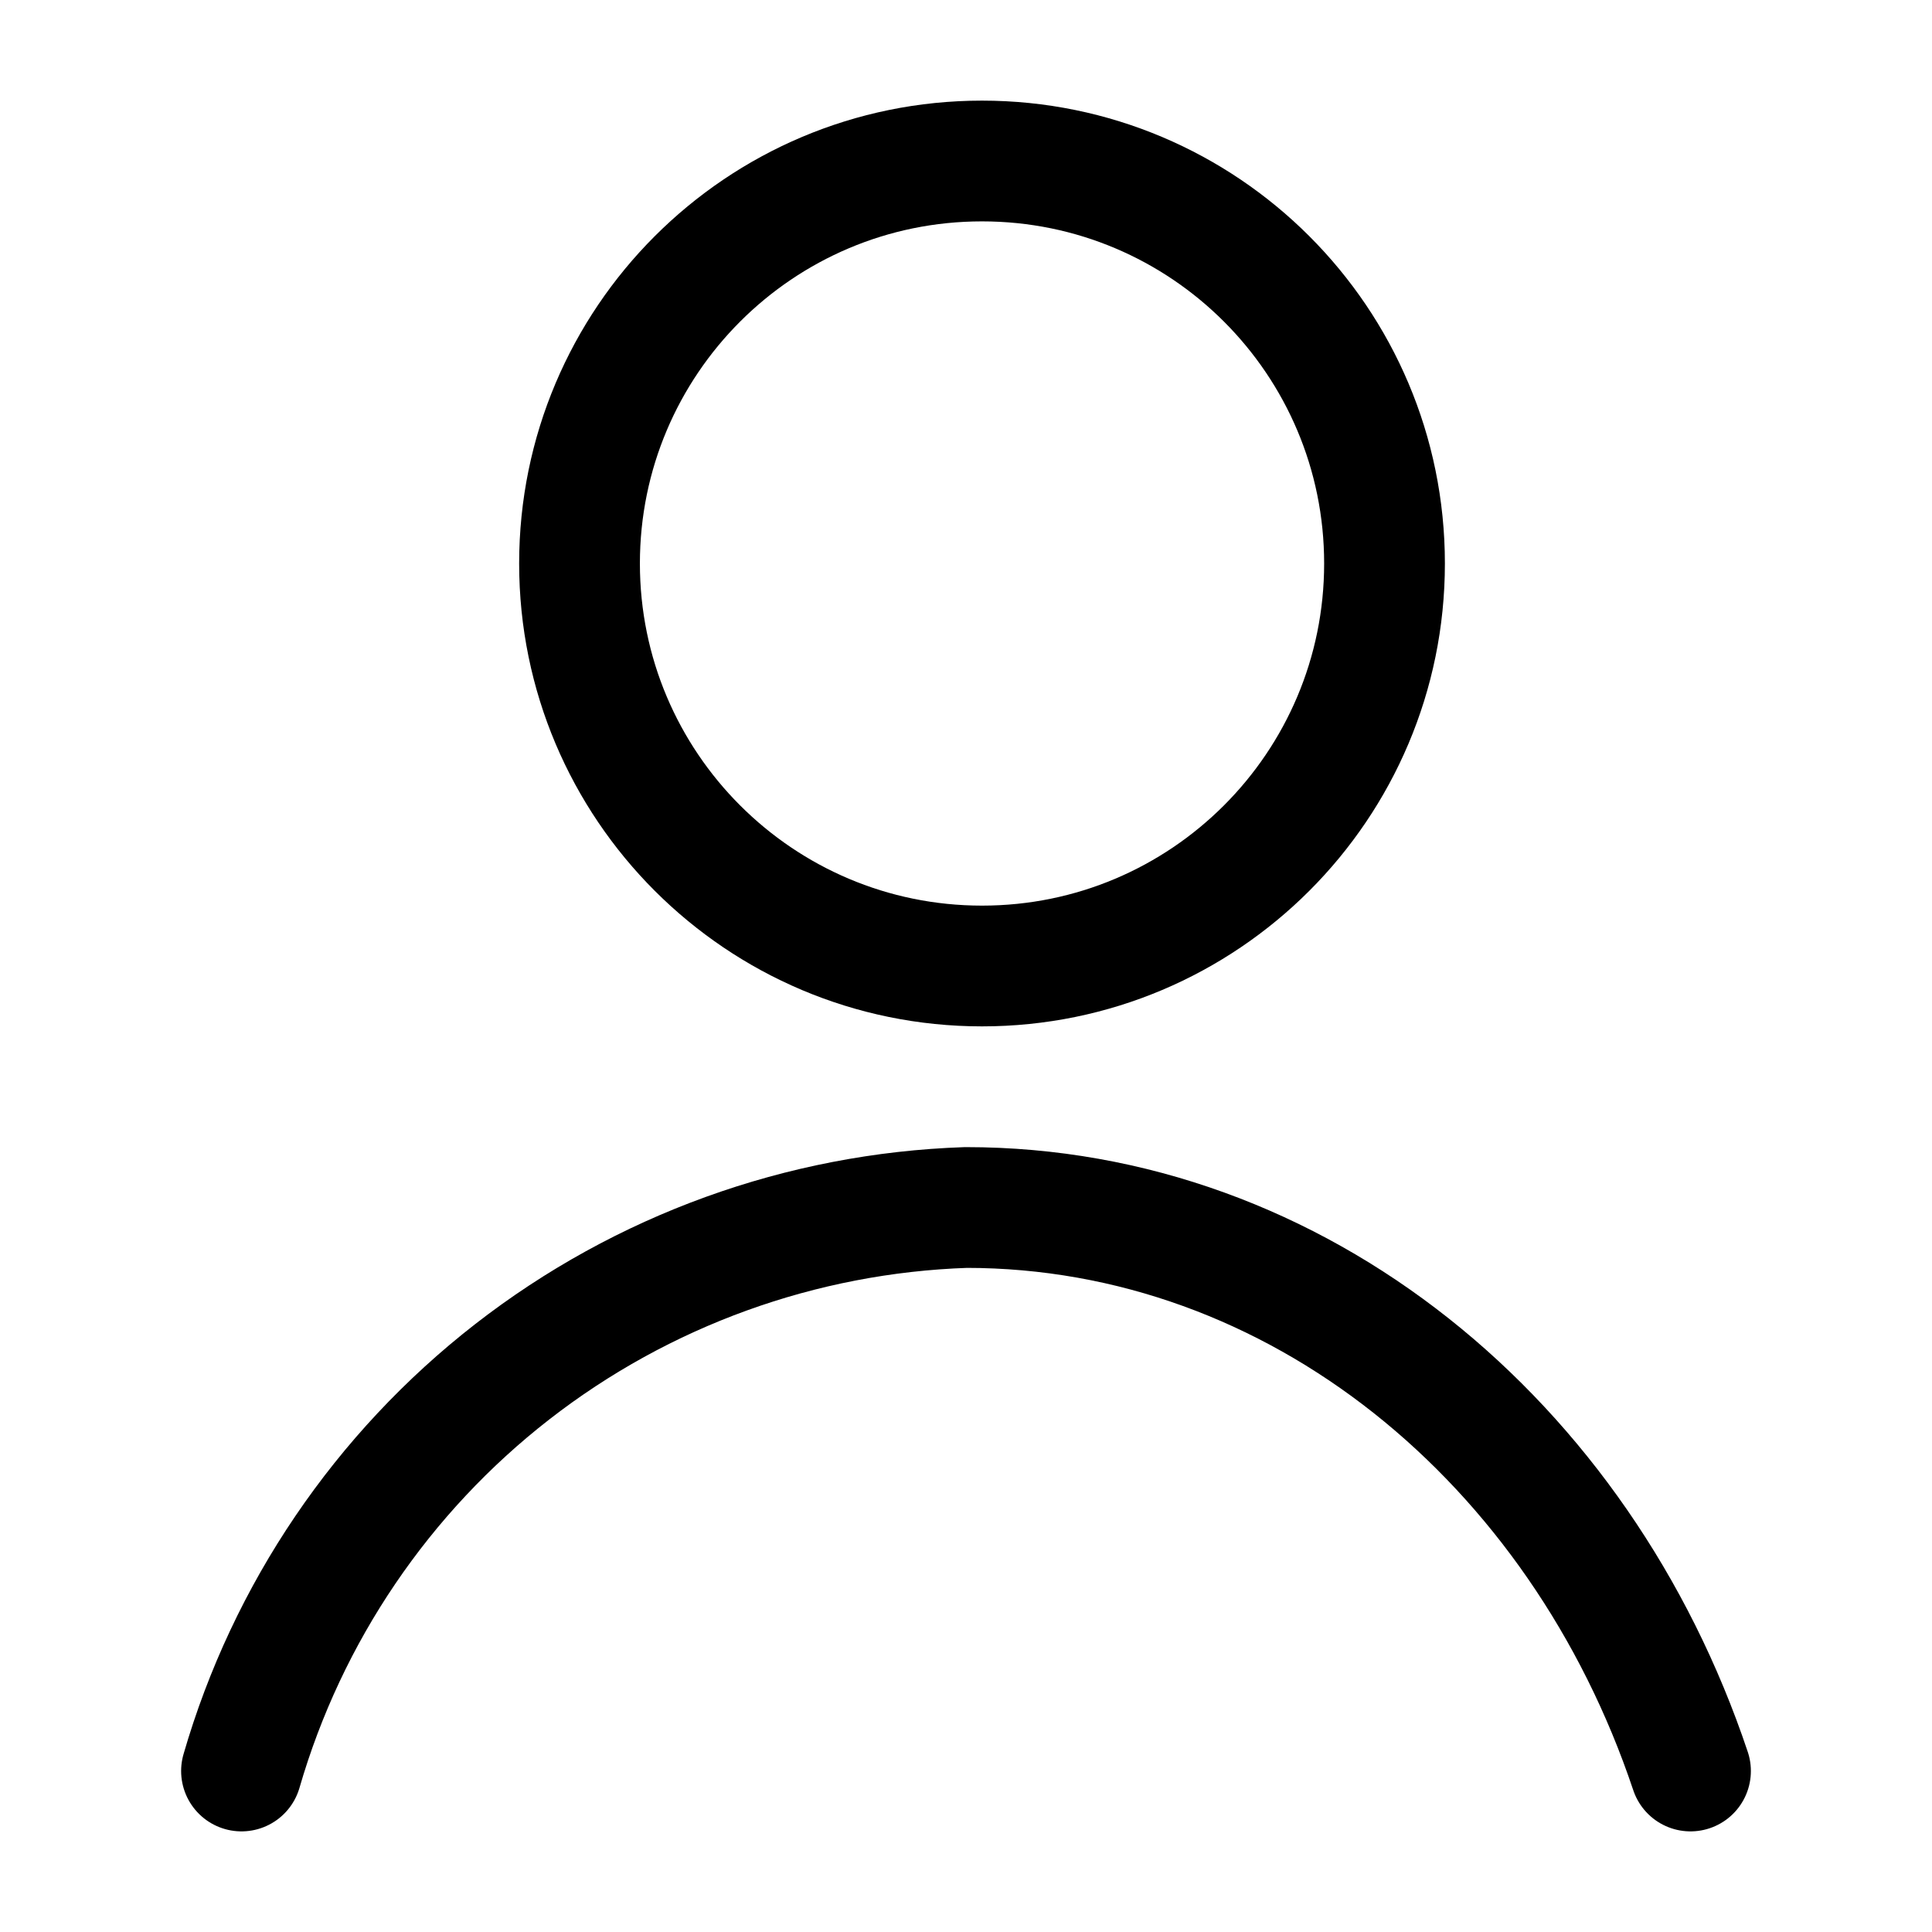
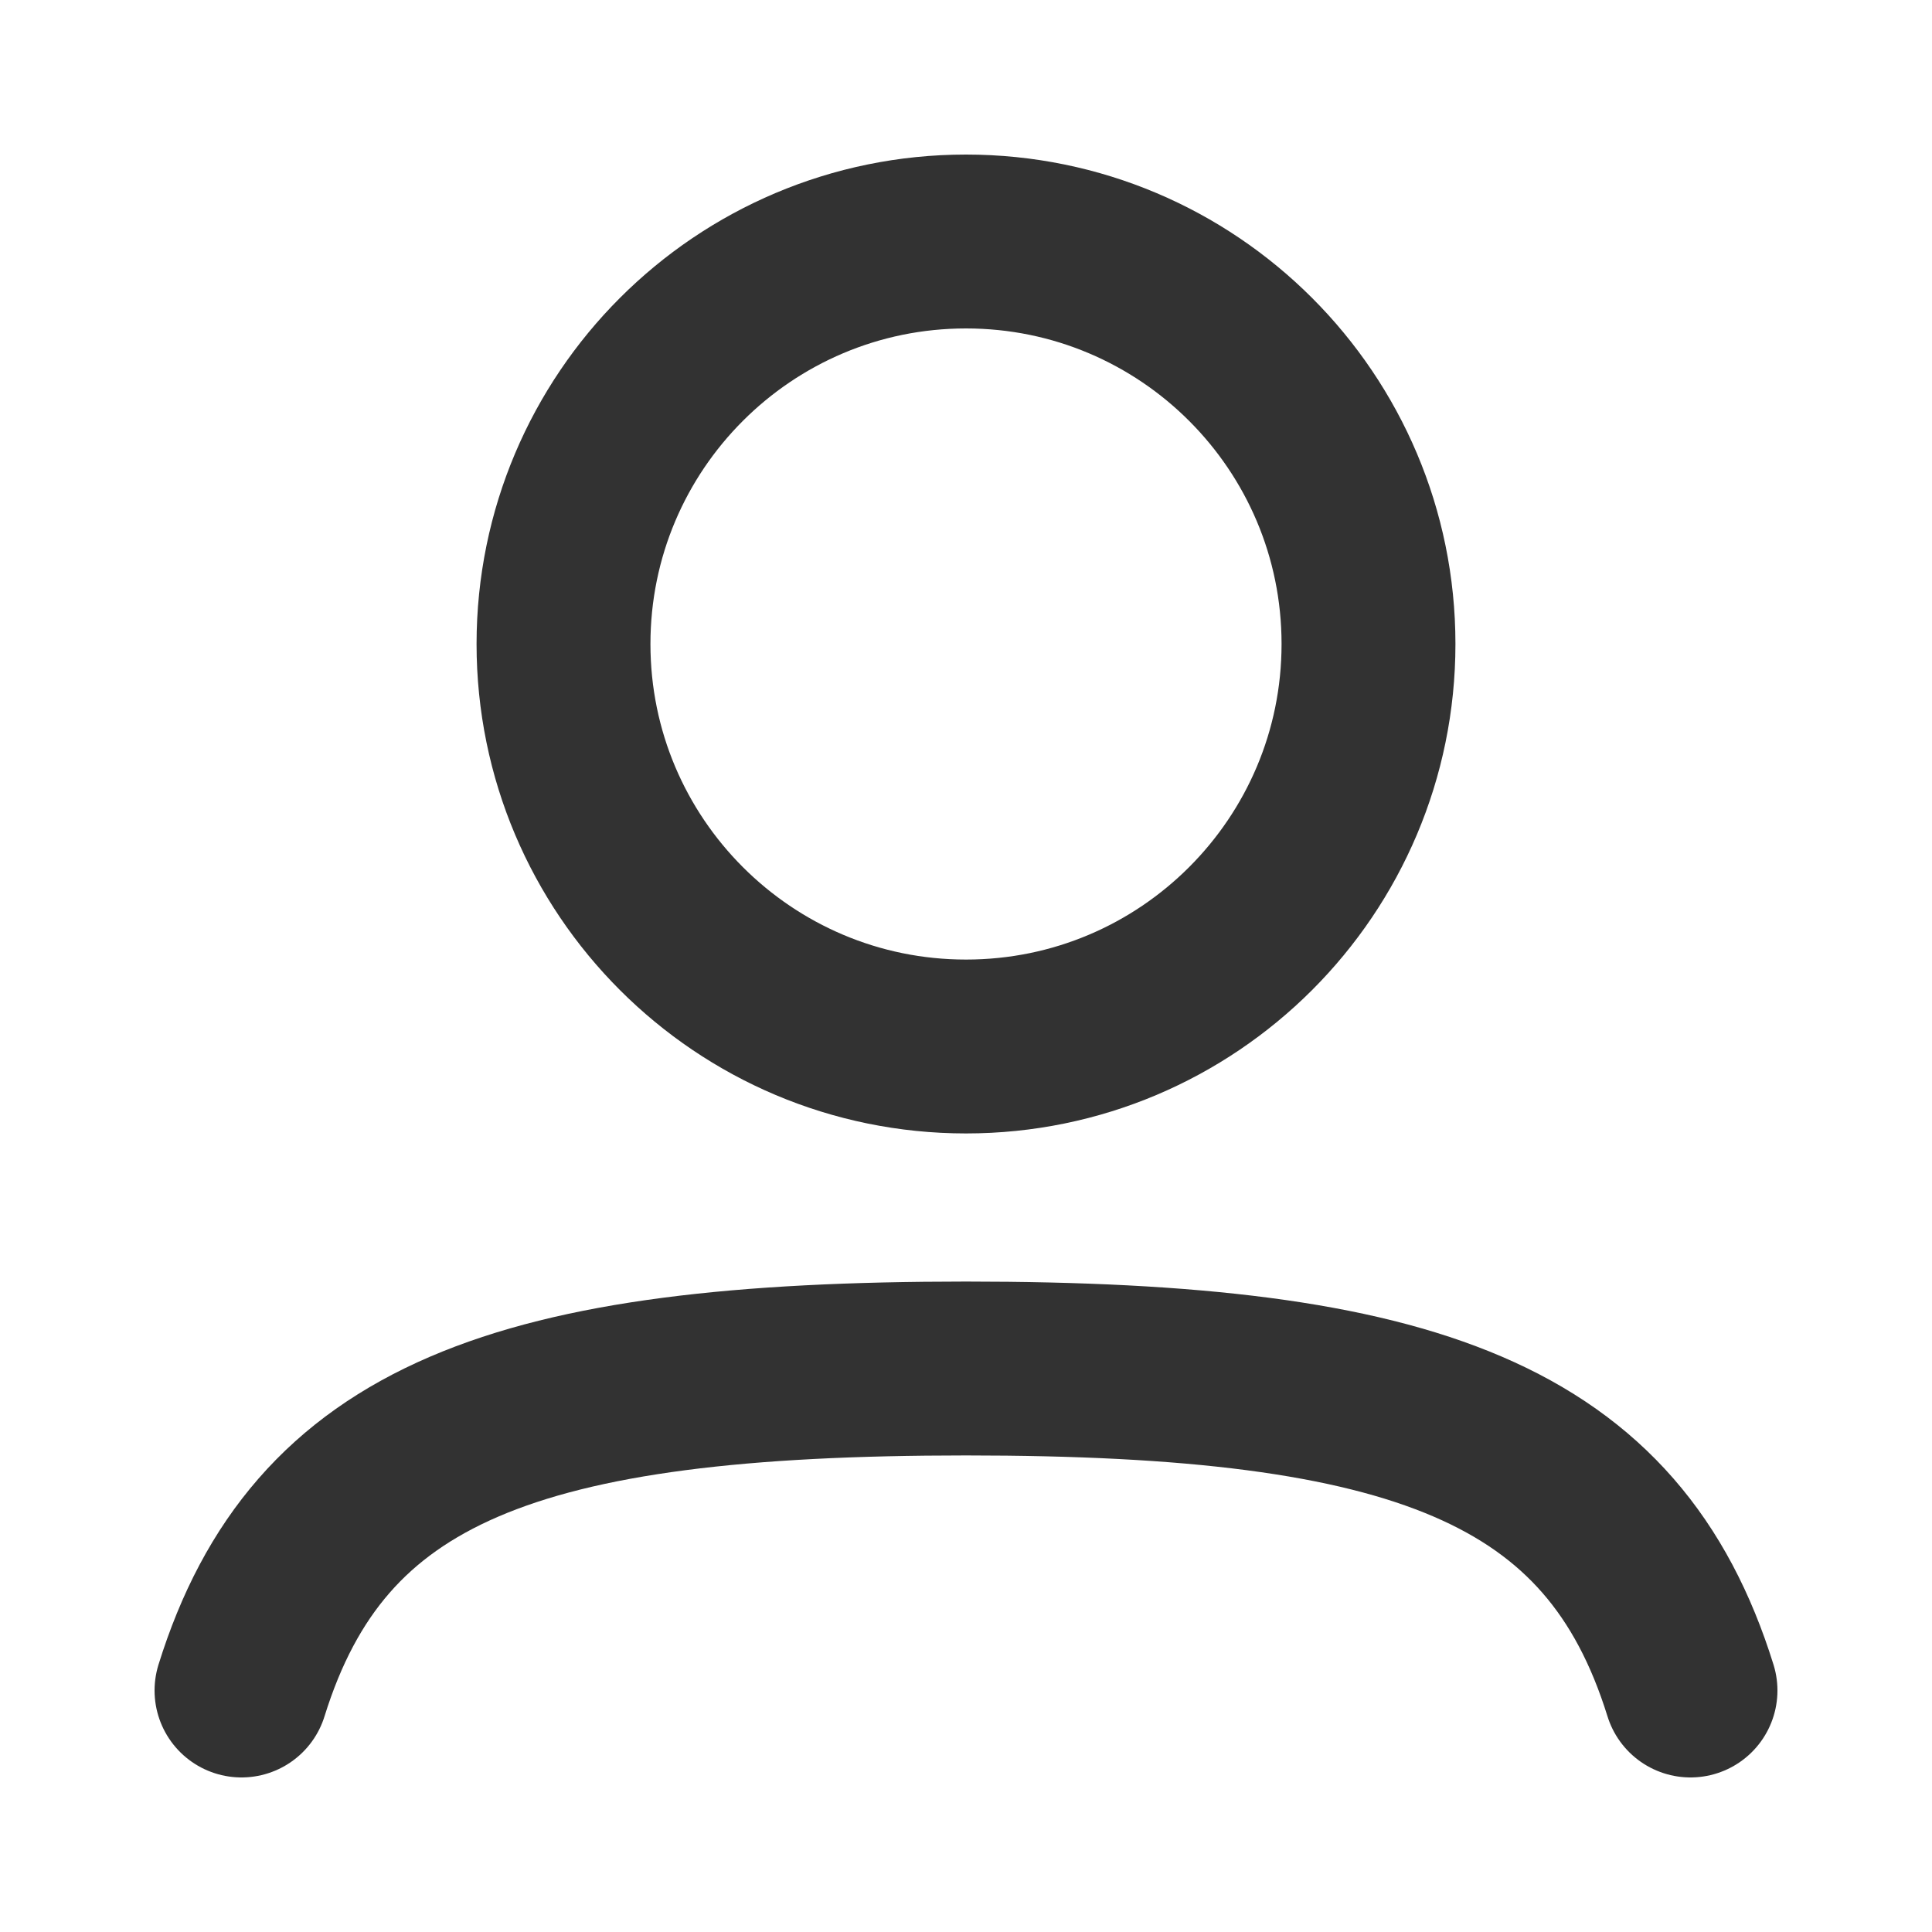
- <svg xmlns="http://www.w3.org/2000/svg" width="800px" height="800px" viewBox="0 0 24 24" fill="none">
+ <svg xmlns="http://www.w3.org/2000/svg" viewBox="0 0 24 24" fill="none">
  <g id="SVGRepo_bgCarrier" stroke-width="0" />
  <g id="SVGRepo_tracerCarrier" stroke-linecap="round" stroke-linejoin="round" />
  <g id="SVGRepo_iconCarrier">
-     <path d="M12.199 12C14.961 12 17.199 9.761 17.199 7C17.199 4.239 14.961 2 12.199 2C9.438 2 7.199 4.239 7.199 7C7.199 9.761 9.438 12 12.199 12Z" stroke="#000000" stroke-width="1.5" stroke-linecap="round" stroke-linejoin="round" />
-     <path d="M3 22C3.57 20.033 4.748 18.297 6.364 17.04C7.981 15.783 9.953 15.069 12 15C16.12 15 19.63 17.91 21 22" stroke="#000000" stroke-width="1.5" stroke-linecap="round" stroke-linejoin="round" />
+     <path d="M17 8C17 10.761 14.761 13 12 13C9.239 13 7 10.761 7 8C7 5.239 9.239 3 12 3C14.761 3 17 5.239 17 8Z" stroke="#323232" stroke-width="2.16" />
+     <path d="M3 21C3.957 17.924 6.42 17 12 17C17.58 17 20.043 17.924 21 21" stroke="#323232" stroke-width="2.16" stroke-linecap="round" />
  </g>
</svg>
